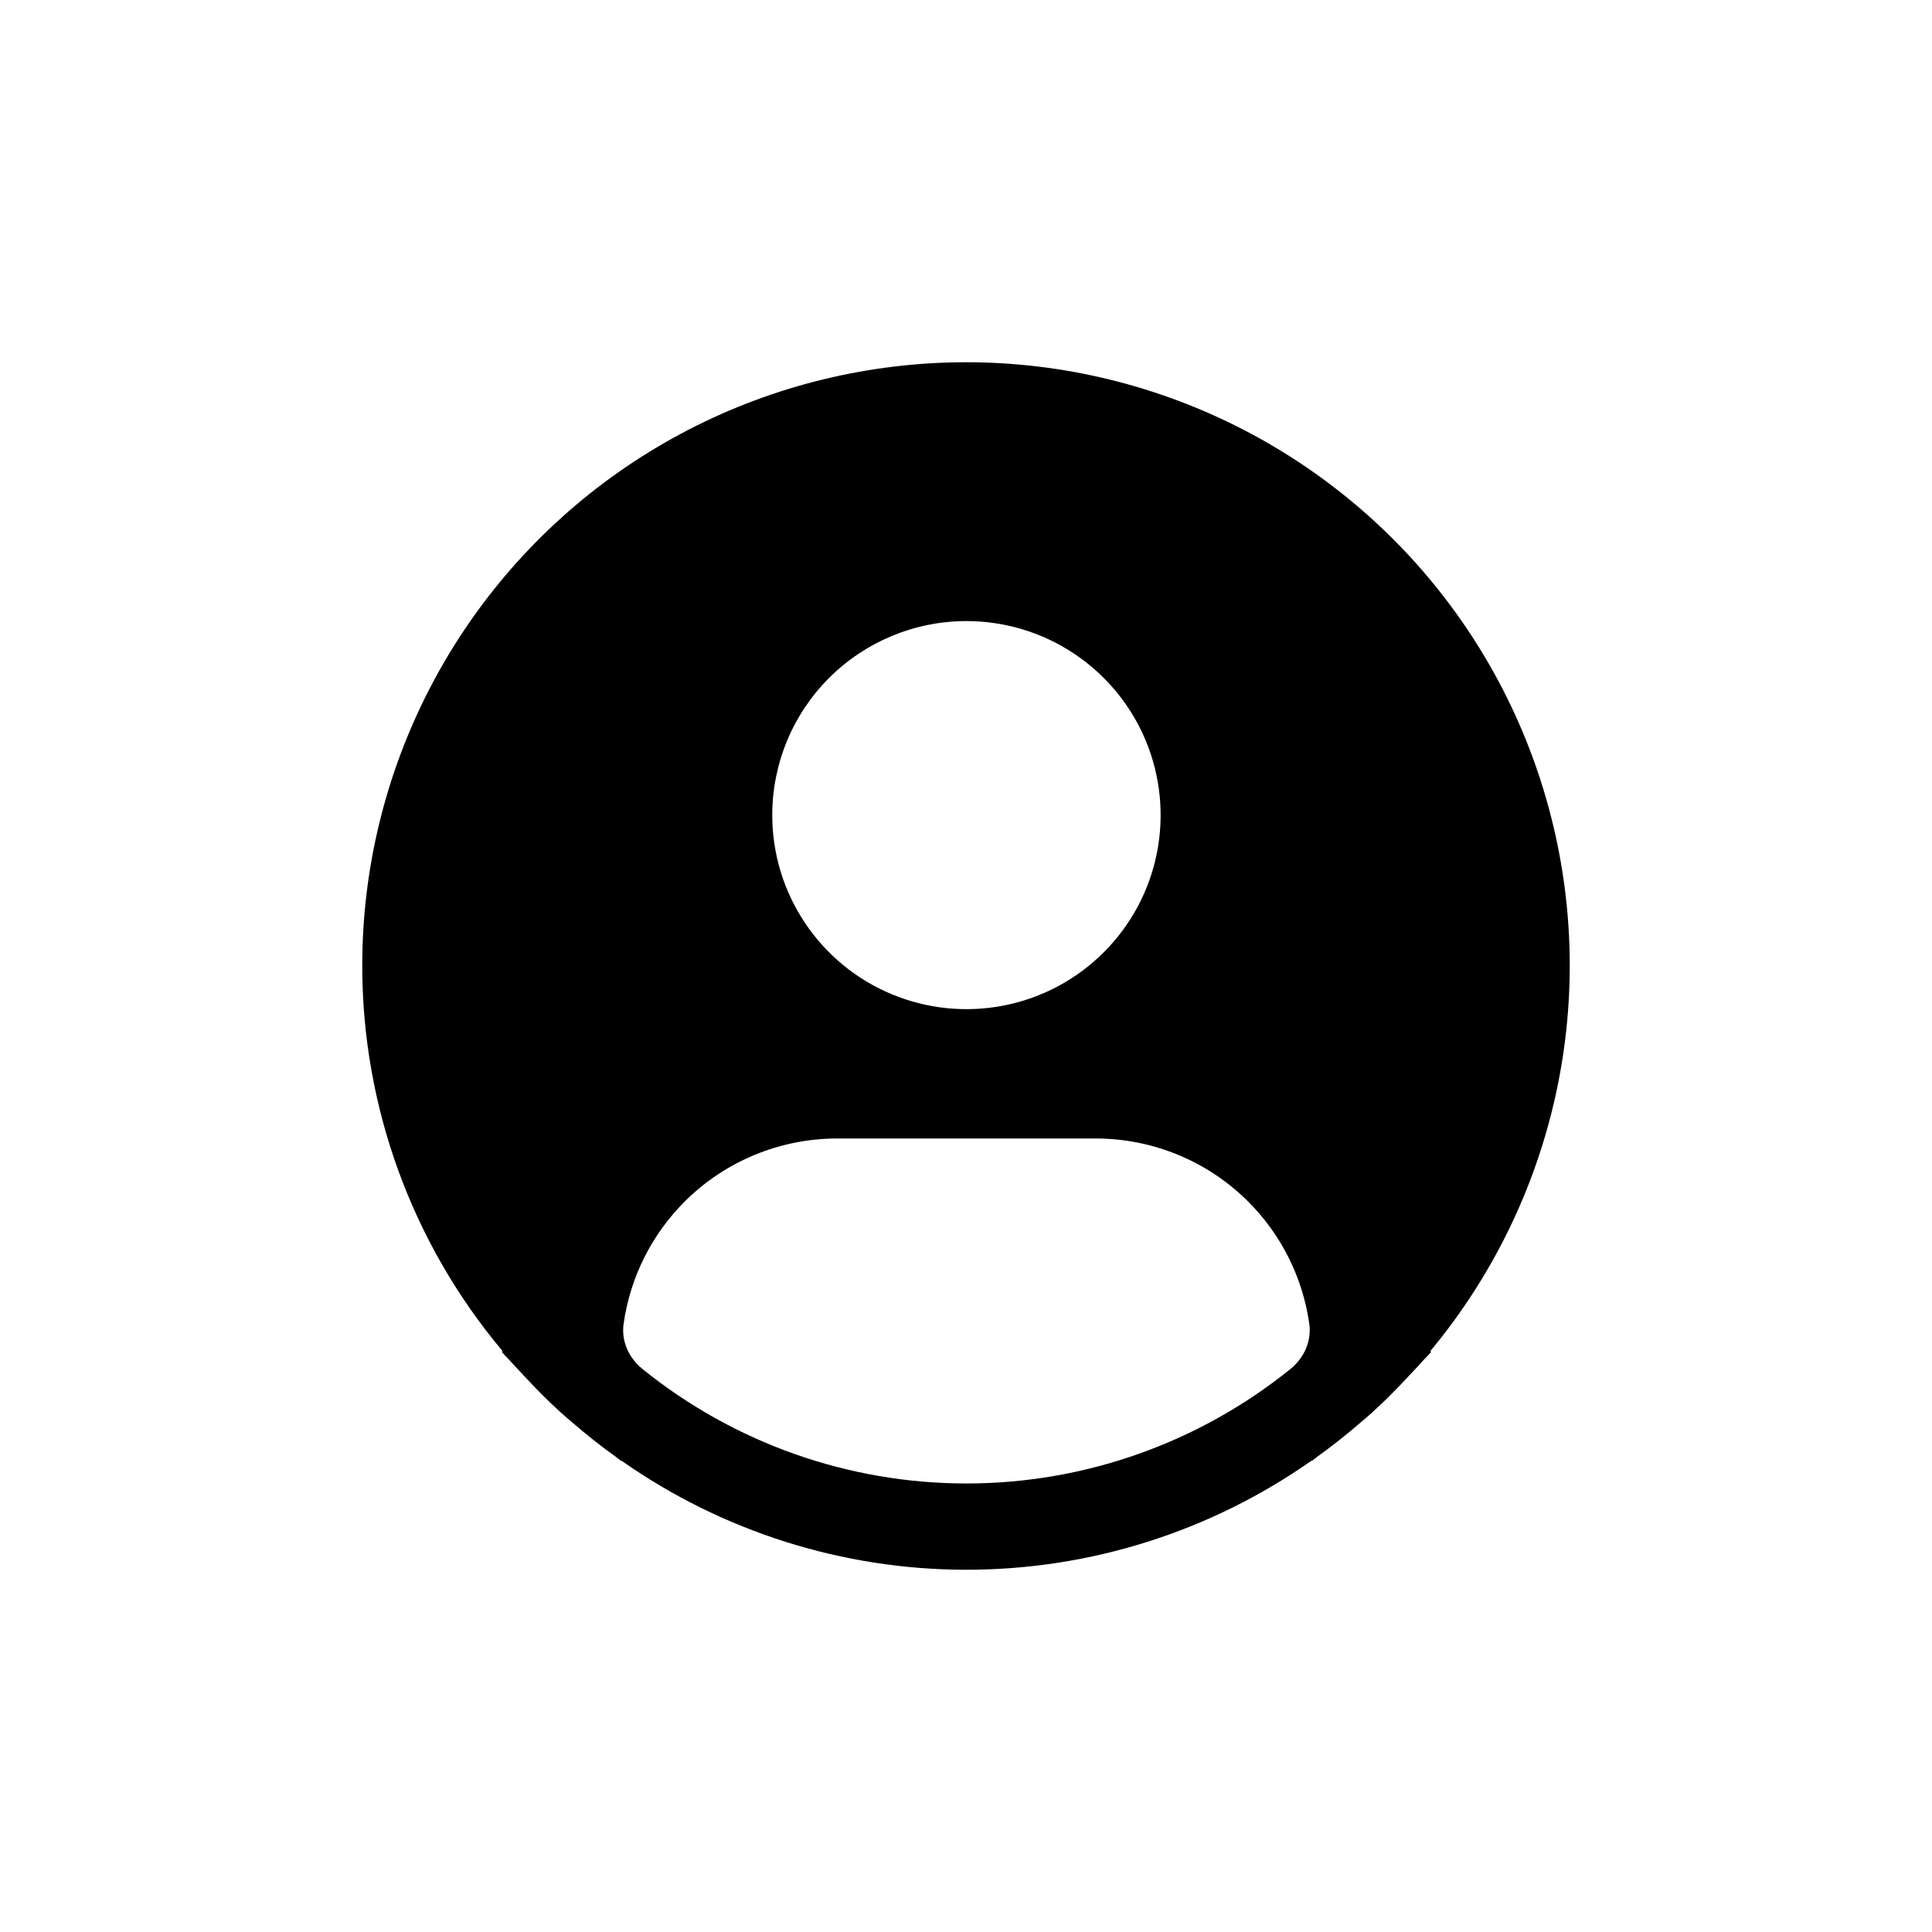
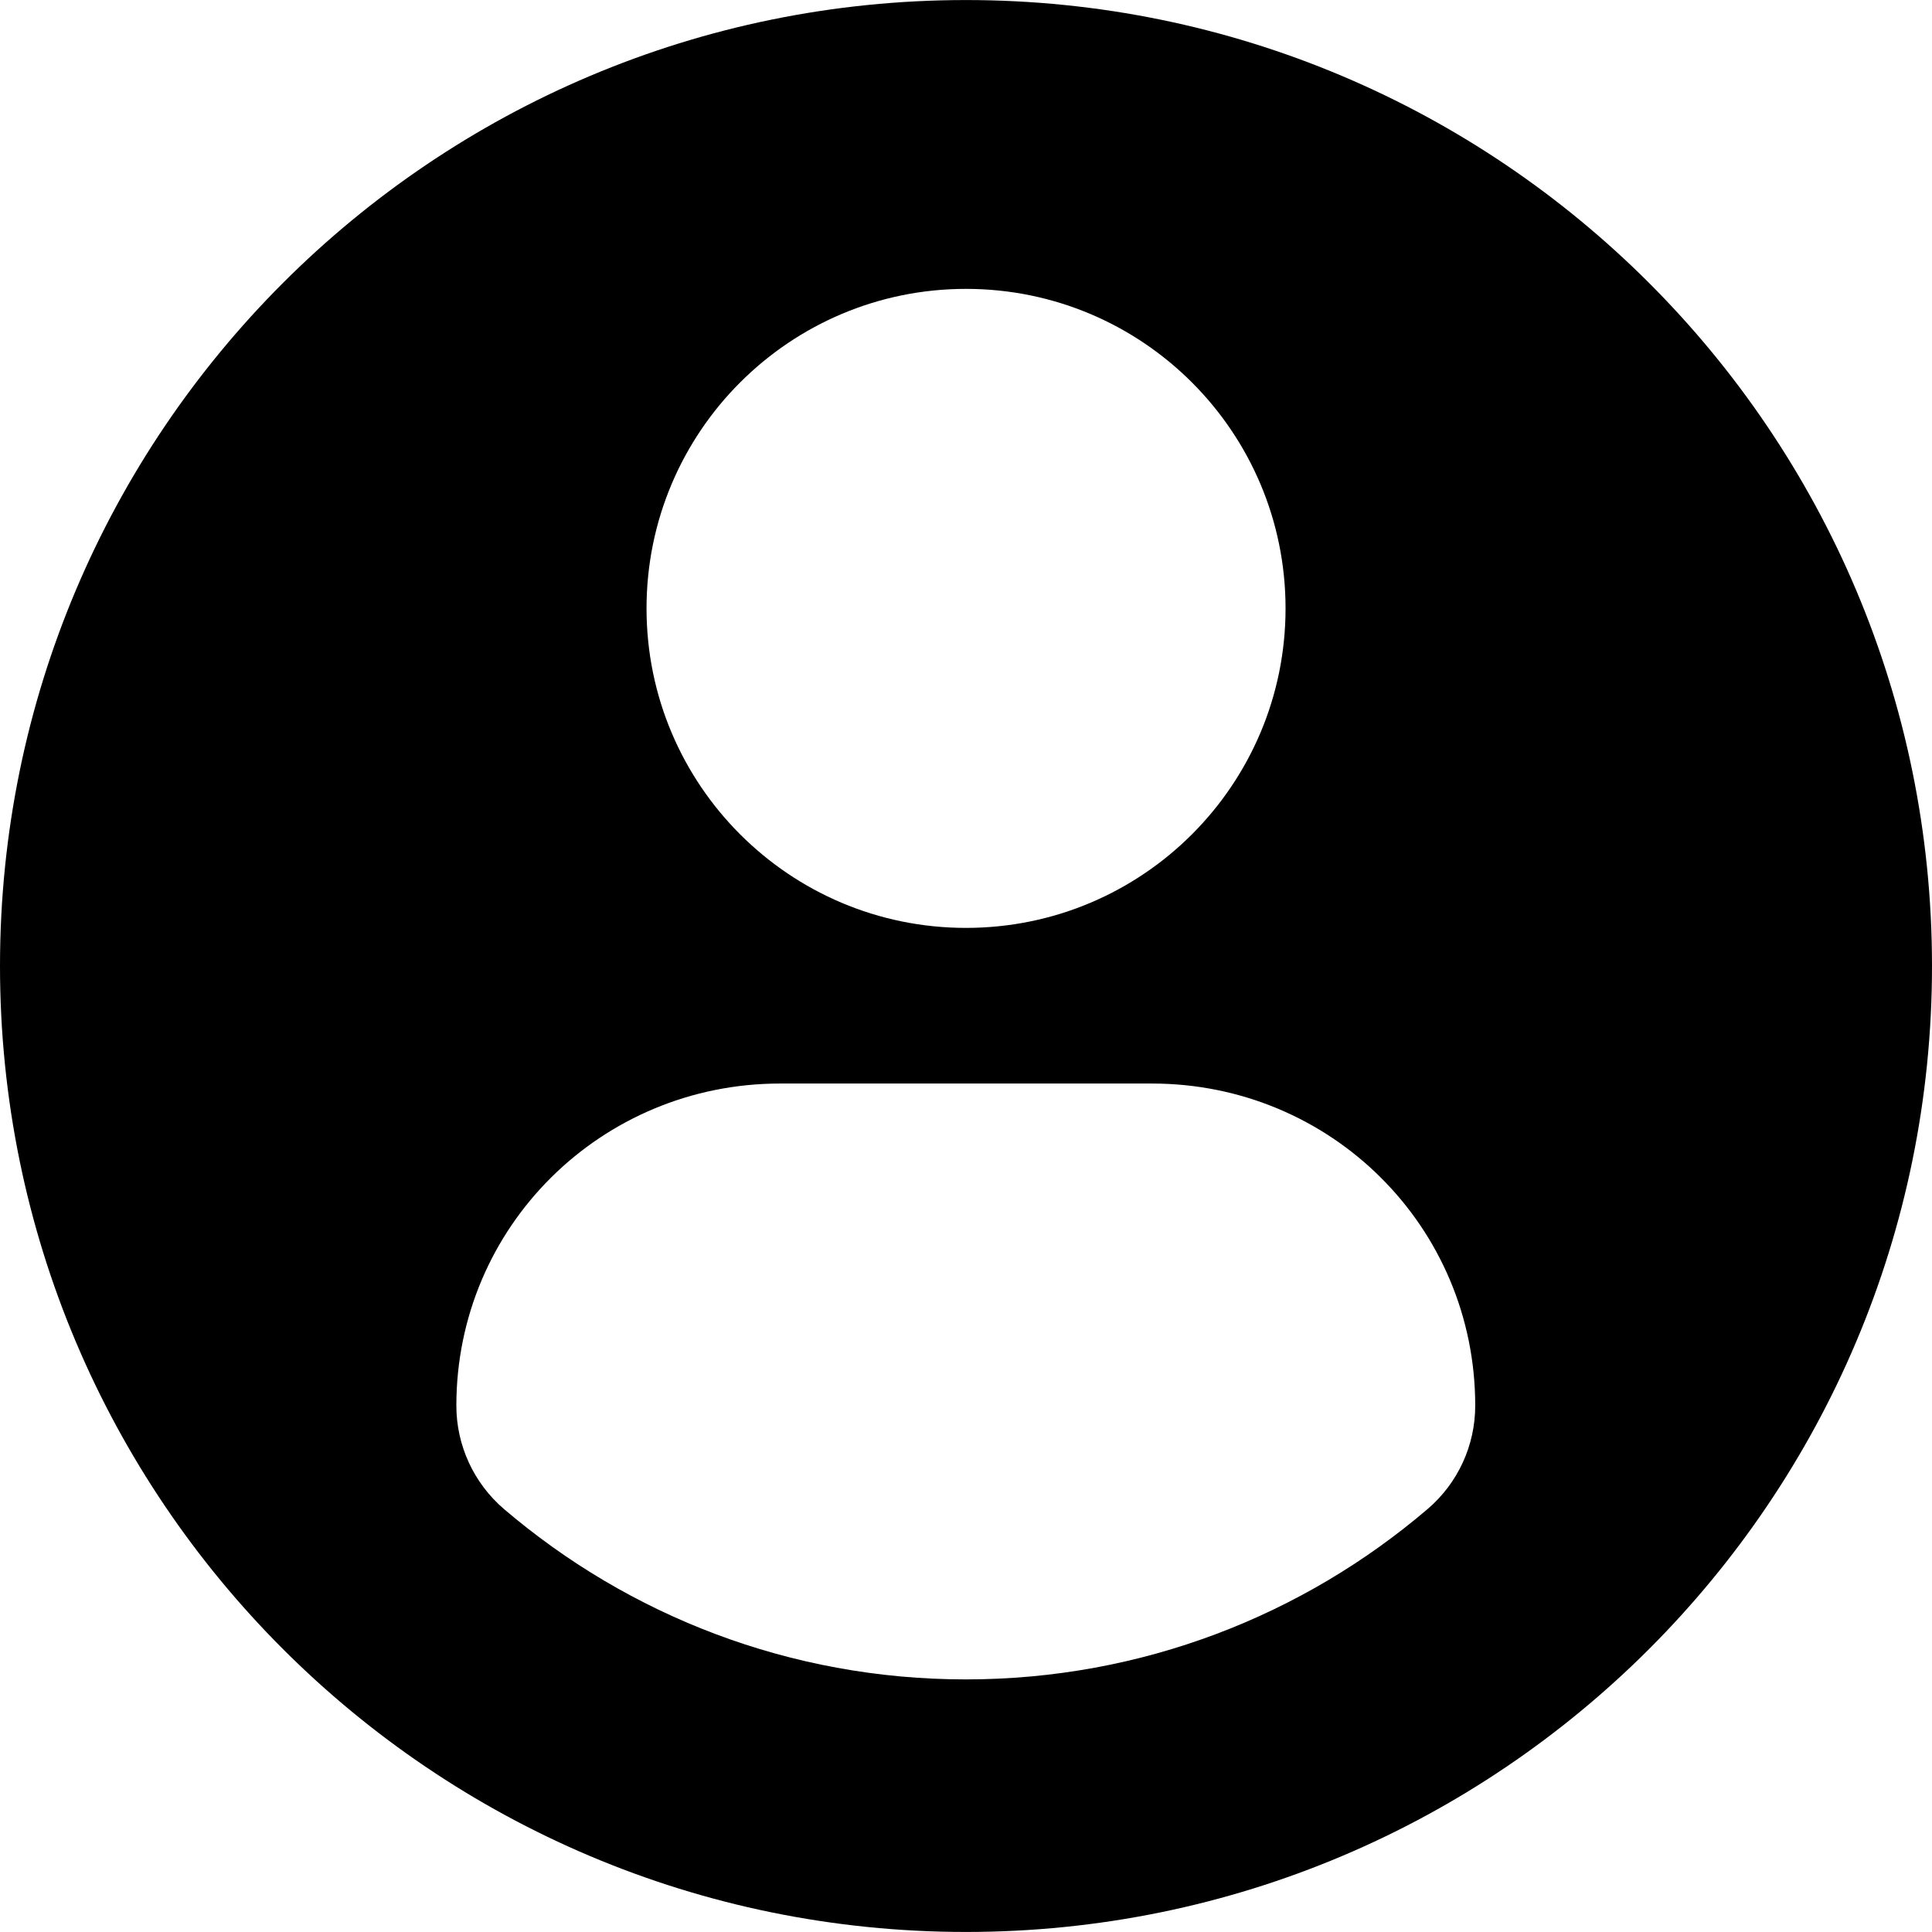
- <svg xmlns="http://www.w3.org/2000/svg" width="32" height="32" viewBox="0 0 32 32">
-   <path d="M23.691 22.378C24.717 21.144 25.431 19.681 25.772 18.113C26.113 16.545 26.071 14.918 25.649 13.37C25.228 11.821 24.44 10.397 23.351 9.217C22.262 8.038 20.905 7.138 19.394 6.593C17.883 6.048 16.264 5.875 14.672 6.089C13.08 6.302 11.563 6.895 10.249 7.817C8.935 8.74 7.863 9.966 7.124 11.39C6.384 12.815 5.999 14.396 6 16C6.001 18.333 6.823 20.591 8.324 22.378L8.31 22.391C8.36 22.451 8.417 22.502 8.468 22.561C8.533 22.635 8.602 22.704 8.668 22.776C8.868 22.993 9.074 23.201 9.29 23.397C9.356 23.457 9.424 23.513 9.49 23.57C9.719 23.767 9.954 23.954 10.198 24.128C10.229 24.15 10.258 24.177 10.29 24.2V24.191C11.964 25.368 13.961 26 16.008 26C18.055 26 20.052 25.368 21.726 24.191V24.2C21.758 24.177 21.786 24.15 21.818 24.128C22.061 23.953 22.297 23.767 22.525 23.57C22.592 23.513 22.66 23.456 22.726 23.397C22.941 23.201 23.147 22.993 23.347 22.776C23.414 22.704 23.483 22.635 23.547 22.561C23.598 22.502 23.656 22.451 23.706 22.39L23.691 22.378ZM16.007 10.287C16.643 10.287 17.265 10.475 17.794 10.829C18.323 11.182 18.735 11.684 18.979 12.271C19.222 12.858 19.286 13.504 19.162 14.128C19.038 14.751 18.732 15.324 18.282 15.773C17.832 16.223 17.259 16.529 16.635 16.653C16.011 16.777 15.364 16.713 14.776 16.47C14.188 16.227 13.686 15.815 13.333 15.286C12.979 14.758 12.791 14.136 12.791 13.501C12.791 12.648 13.13 11.831 13.733 11.228C14.336 10.626 15.154 10.287 16.007 10.287ZM10.639 22.673C10.415 22.491 10.288 22.212 10.329 21.927C10.437 21.157 10.796 20.439 11.355 19.887C12.023 19.228 12.924 18.858 13.863 18.857H18.151C19.09 18.858 19.991 19.228 20.659 19.887C21.218 20.439 21.577 21.157 21.686 21.927C21.726 22.212 21.6 22.491 21.376 22.673C19.86 23.898 17.966 24.571 16.007 24.571C14.048 24.571 12.154 23.898 10.639 22.673Z" fill="currentColor" />
+ <svg xmlns="http://www.w3.org/2000/svg" fill="currentColor" version="1.1" id="Capa_1" width="64px" height="64px" viewBox="0 0 45.532 45.532" xml:space="preserve">
+   <g id="SVGRepo_bgCarrier" stroke-width="0" />
+   <g id="SVGRepo_tracerCarrier" stroke-linecap="round" stroke-linejoin="round" />
+   <g id="SVGRepo_iconCarrier">
+     <g>
+       <path d="M22.766,0.001C10.194,0.001,0,10.193,0,22.766s10.193,22.765,22.766,22.765c12.574,0,22.766-10.192,22.766-22.765 S35.34,0.001,22.766,0.001z M22.766,6.808c4.16,0,7.531,3.372,7.531,7.53c0,4.159-3.371,7.53-7.531,7.53 c-4.158,0-7.529-3.371-7.529-7.53C15.237,10.18,18.608,6.808,22.766,6.808z M22.761,39.579c-4.149,0-7.949-1.511-10.88-4.012 c-0.714-0.609-1.126-1.502-1.126-2.439c0-4.217,3.413-7.592,7.631-7.592h8.762c4.219,0,7.619,3.375,7.619,7.592 c0,0.938-0.41,1.829-1.125,2.438C30.712,38.068,26.911,39.579,22.761,39.579z" />
+     </g>
+   </g>
</svg>
